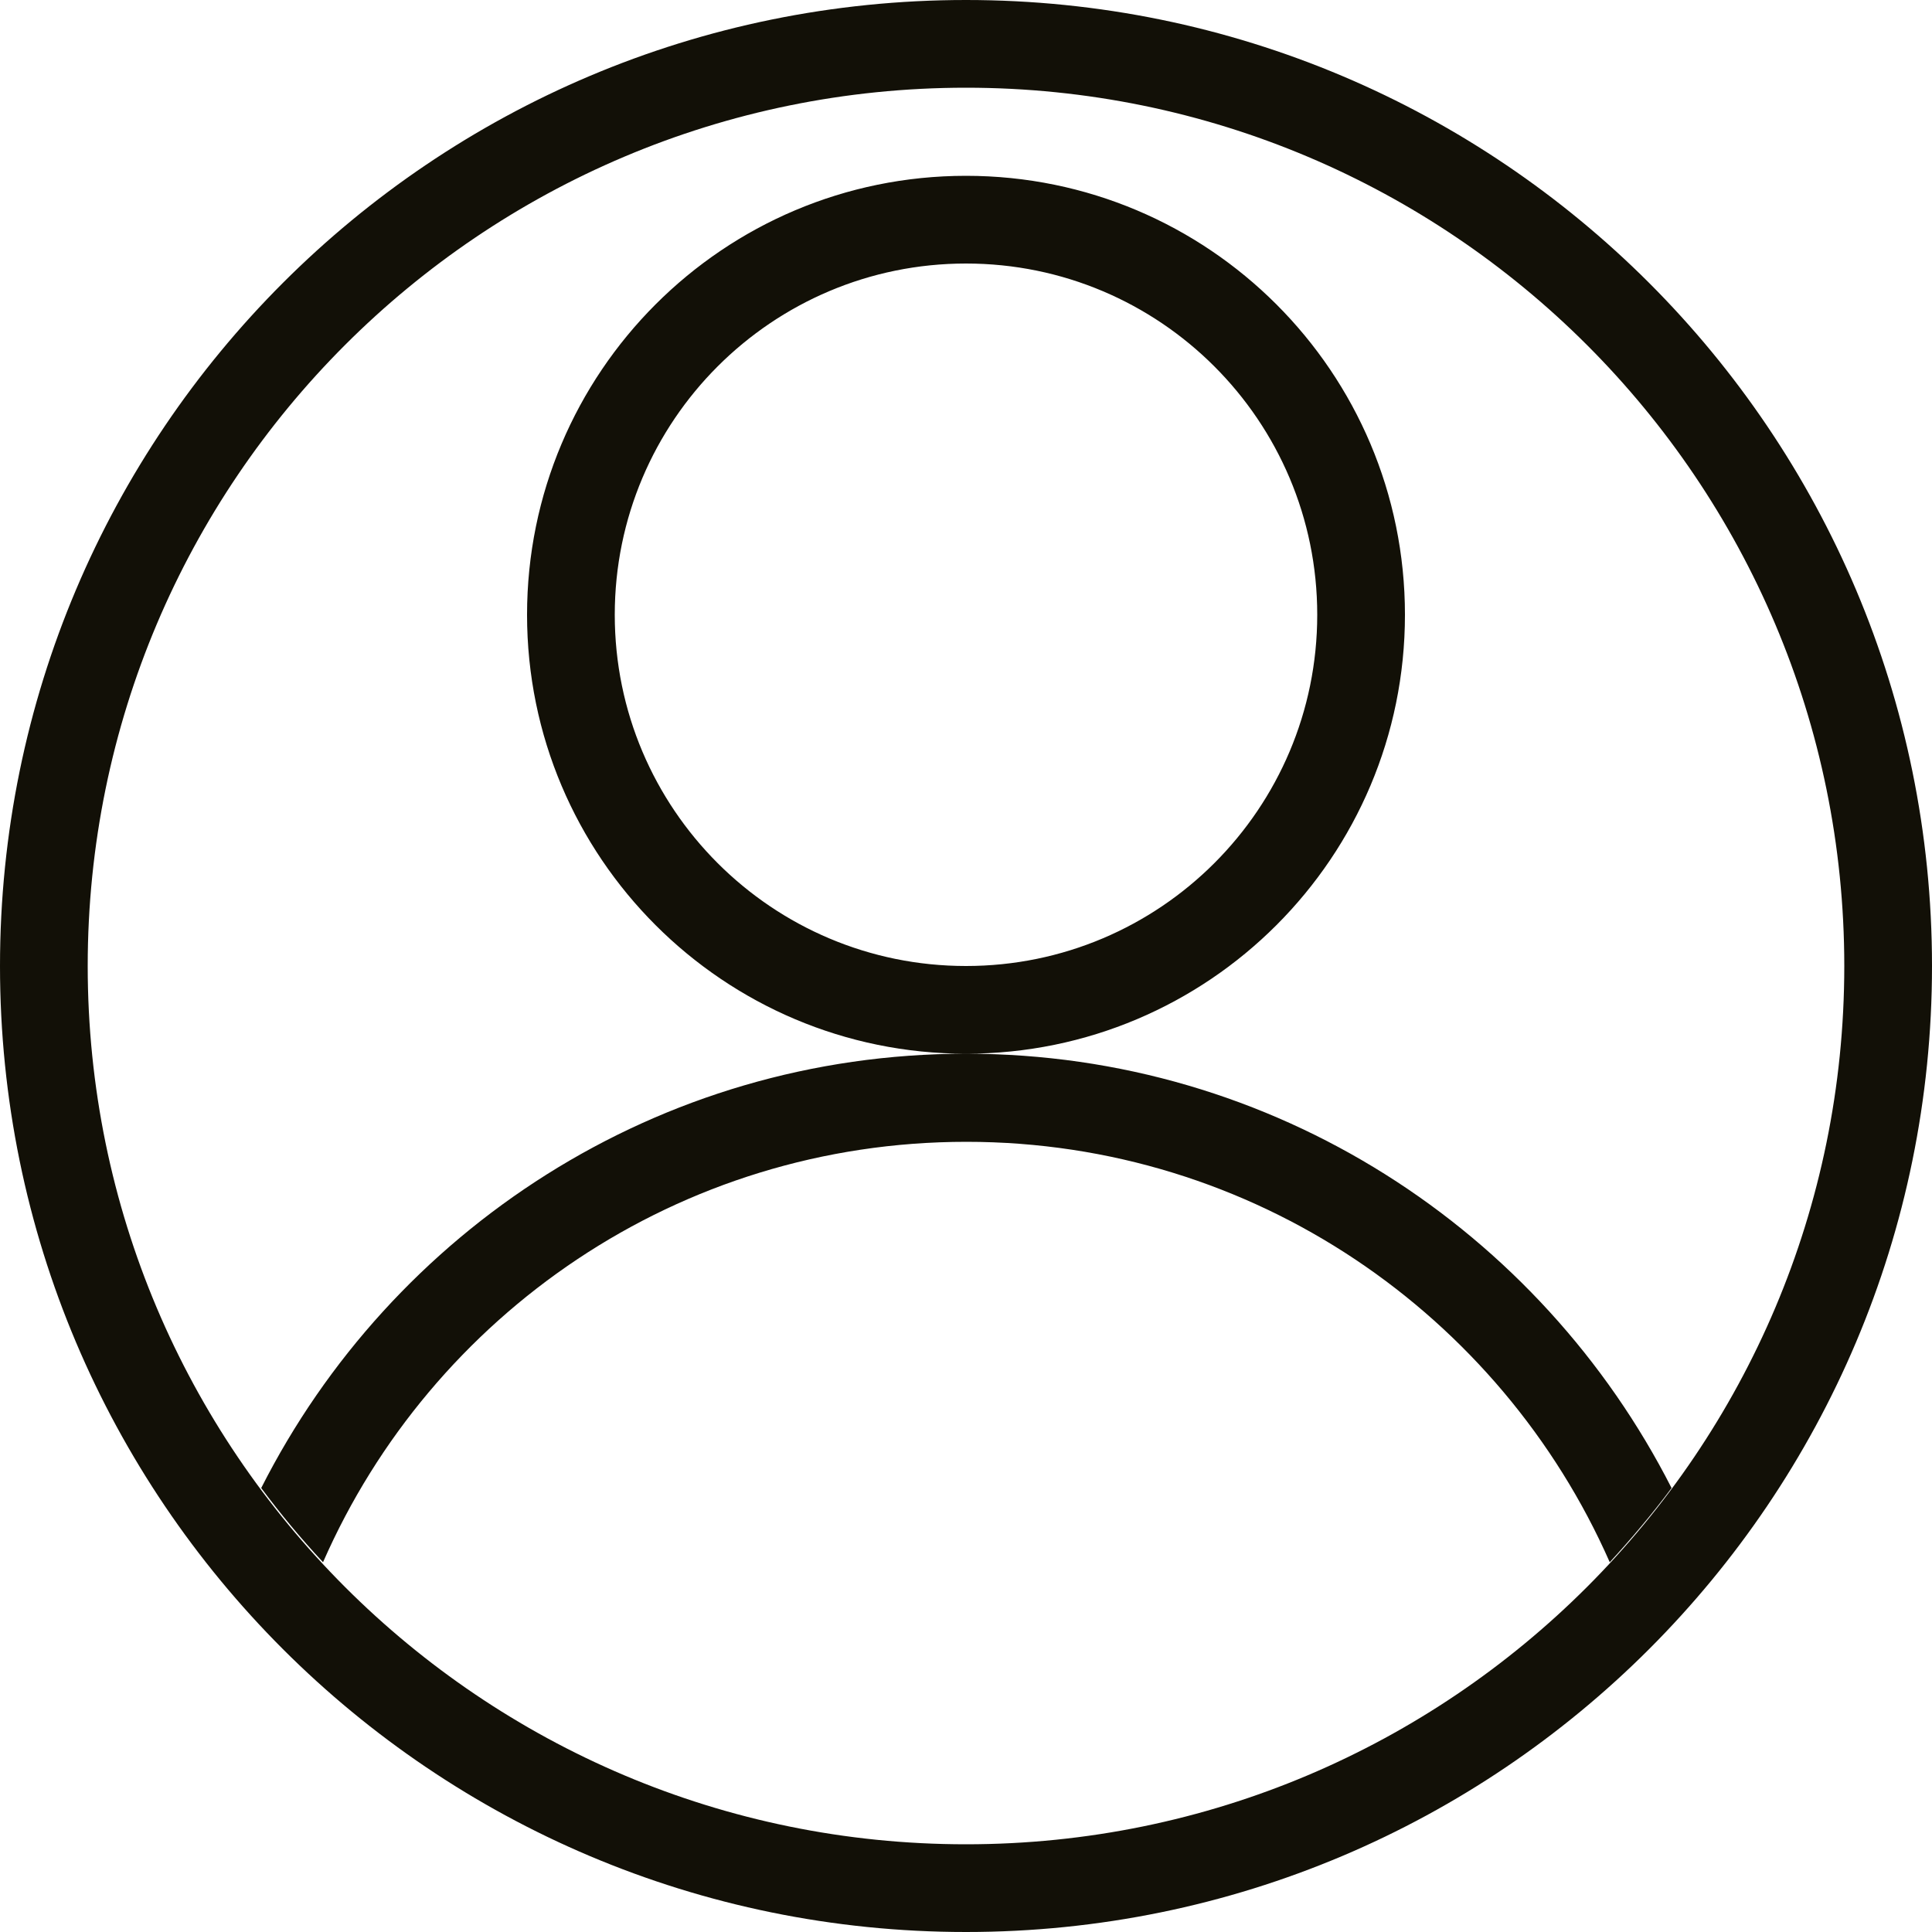
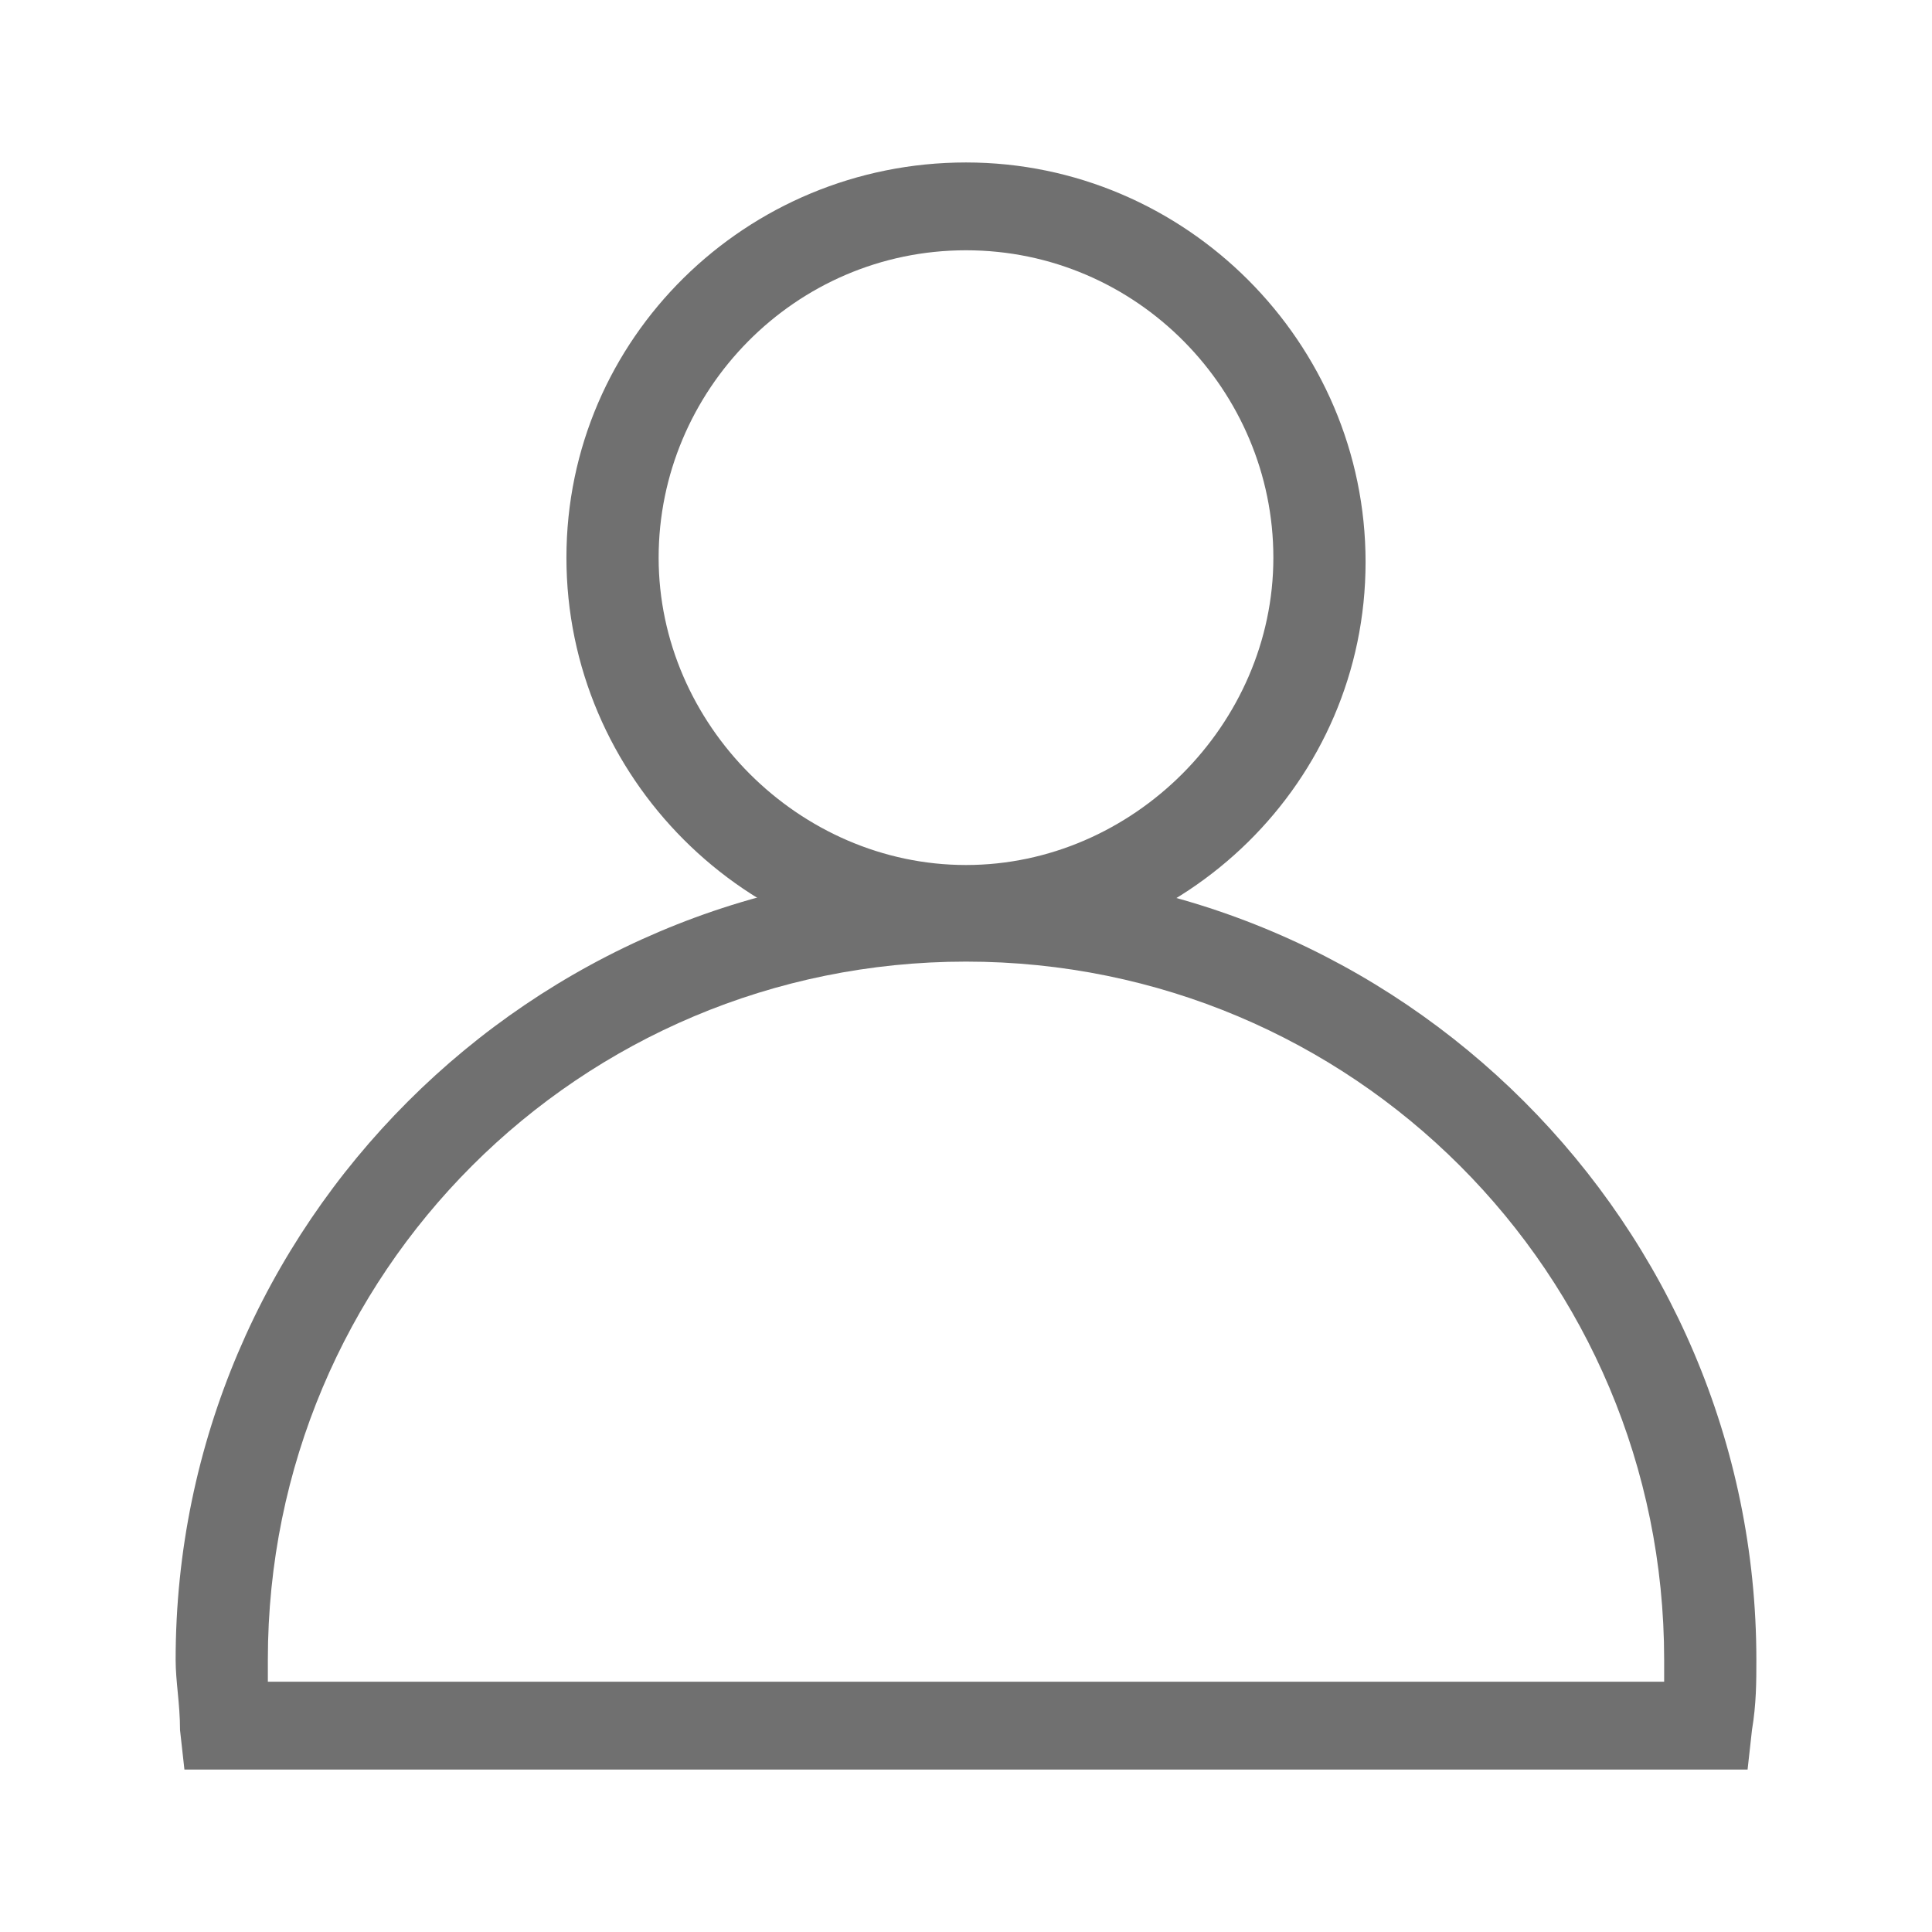
- <svg xmlns="http://www.w3.org/2000/svg" t="1531968287913" class="icon" style="" viewBox="0 0 1024 1024" version="1.1" p-id="30821" width="42" height="42">
+ <svg xmlns="http://www.w3.org/2000/svg" t="1570698450596" class="icon" viewBox="0 0 1024 1024" version="1.1" p-id="5142" width="200" height="200">
  <defs>
    <style type="text/css" />
  </defs>
-   <path d="M744.653 325.837c0-128.614-104.243-232.653-232.653-232.653-128.614 0-232.653 104.243-232.653 232.653 0 128.614 104.243 232.653 232.653 232.653 128.614 0 232.653-104.243 232.653-232.653zM512 512c-102.81 0-186.163-83.354-186.163-186.163s83.354-186.163 186.163-186.163 186.163 83.354 186.163 186.163S614.81 512 512 512z m0 46.49c-163.43 0-304.538 93.798-373.555 230.195 10.24 13.722 21.094 26.829 32.768 39.322 57.549-131.277 188.416-222.822 340.992-222.822 152.371 0 283.238 91.75 340.992 222.822 11.469-12.493 22.528-25.6 32.768-39.322-69.427-136.397-210.534-230.195-373.965-230.195zM512 0C229.171 0 0 229.171 0 512s229.171 512 512 512 512-229.171 512-512S794.829 0 512 0z m0 977.51C254.976 977.51 46.49 769.024 46.49 512 46.49 254.976 254.976 46.49 512 46.49c257.024 0 465.51 208.486 465.51 465.51 0 257.024-208.486 465.51-465.51 465.51z" fill="#121007" p-id="30822" />
+   <path d="M512 507.345c-116.364 0-211.782-95.418-211.782-211.782s95.418-209.455 211.782-209.455 211.782 95.418 211.782 211.782-95.418 209.455-211.782 209.455z m0-374.691c-90.764 0-162.909 74.473-162.909 162.909s74.473 162.909 162.909 162.909 162.909-74.473 162.909-162.909-72.145-162.909-162.909-162.909z" p-id="5143" fill="#707070" />
+   <path d="M926.255 937.891H97.745l-2.327-20.945c0-13.964-2.327-25.6-2.327-37.236 0-230.4 188.509-418.909 418.909-418.909s418.909 188.509 418.909 418.909c0 11.636 0 23.273-2.327 37.236l-2.327 20.945z m-784.291-46.545h740.073v-11.636c0-204.8-165.236-370.036-370.036-370.036S141.964 674.909 141.964 879.709v11.636z" p-id="5144" fill="#707070" />
</svg>
